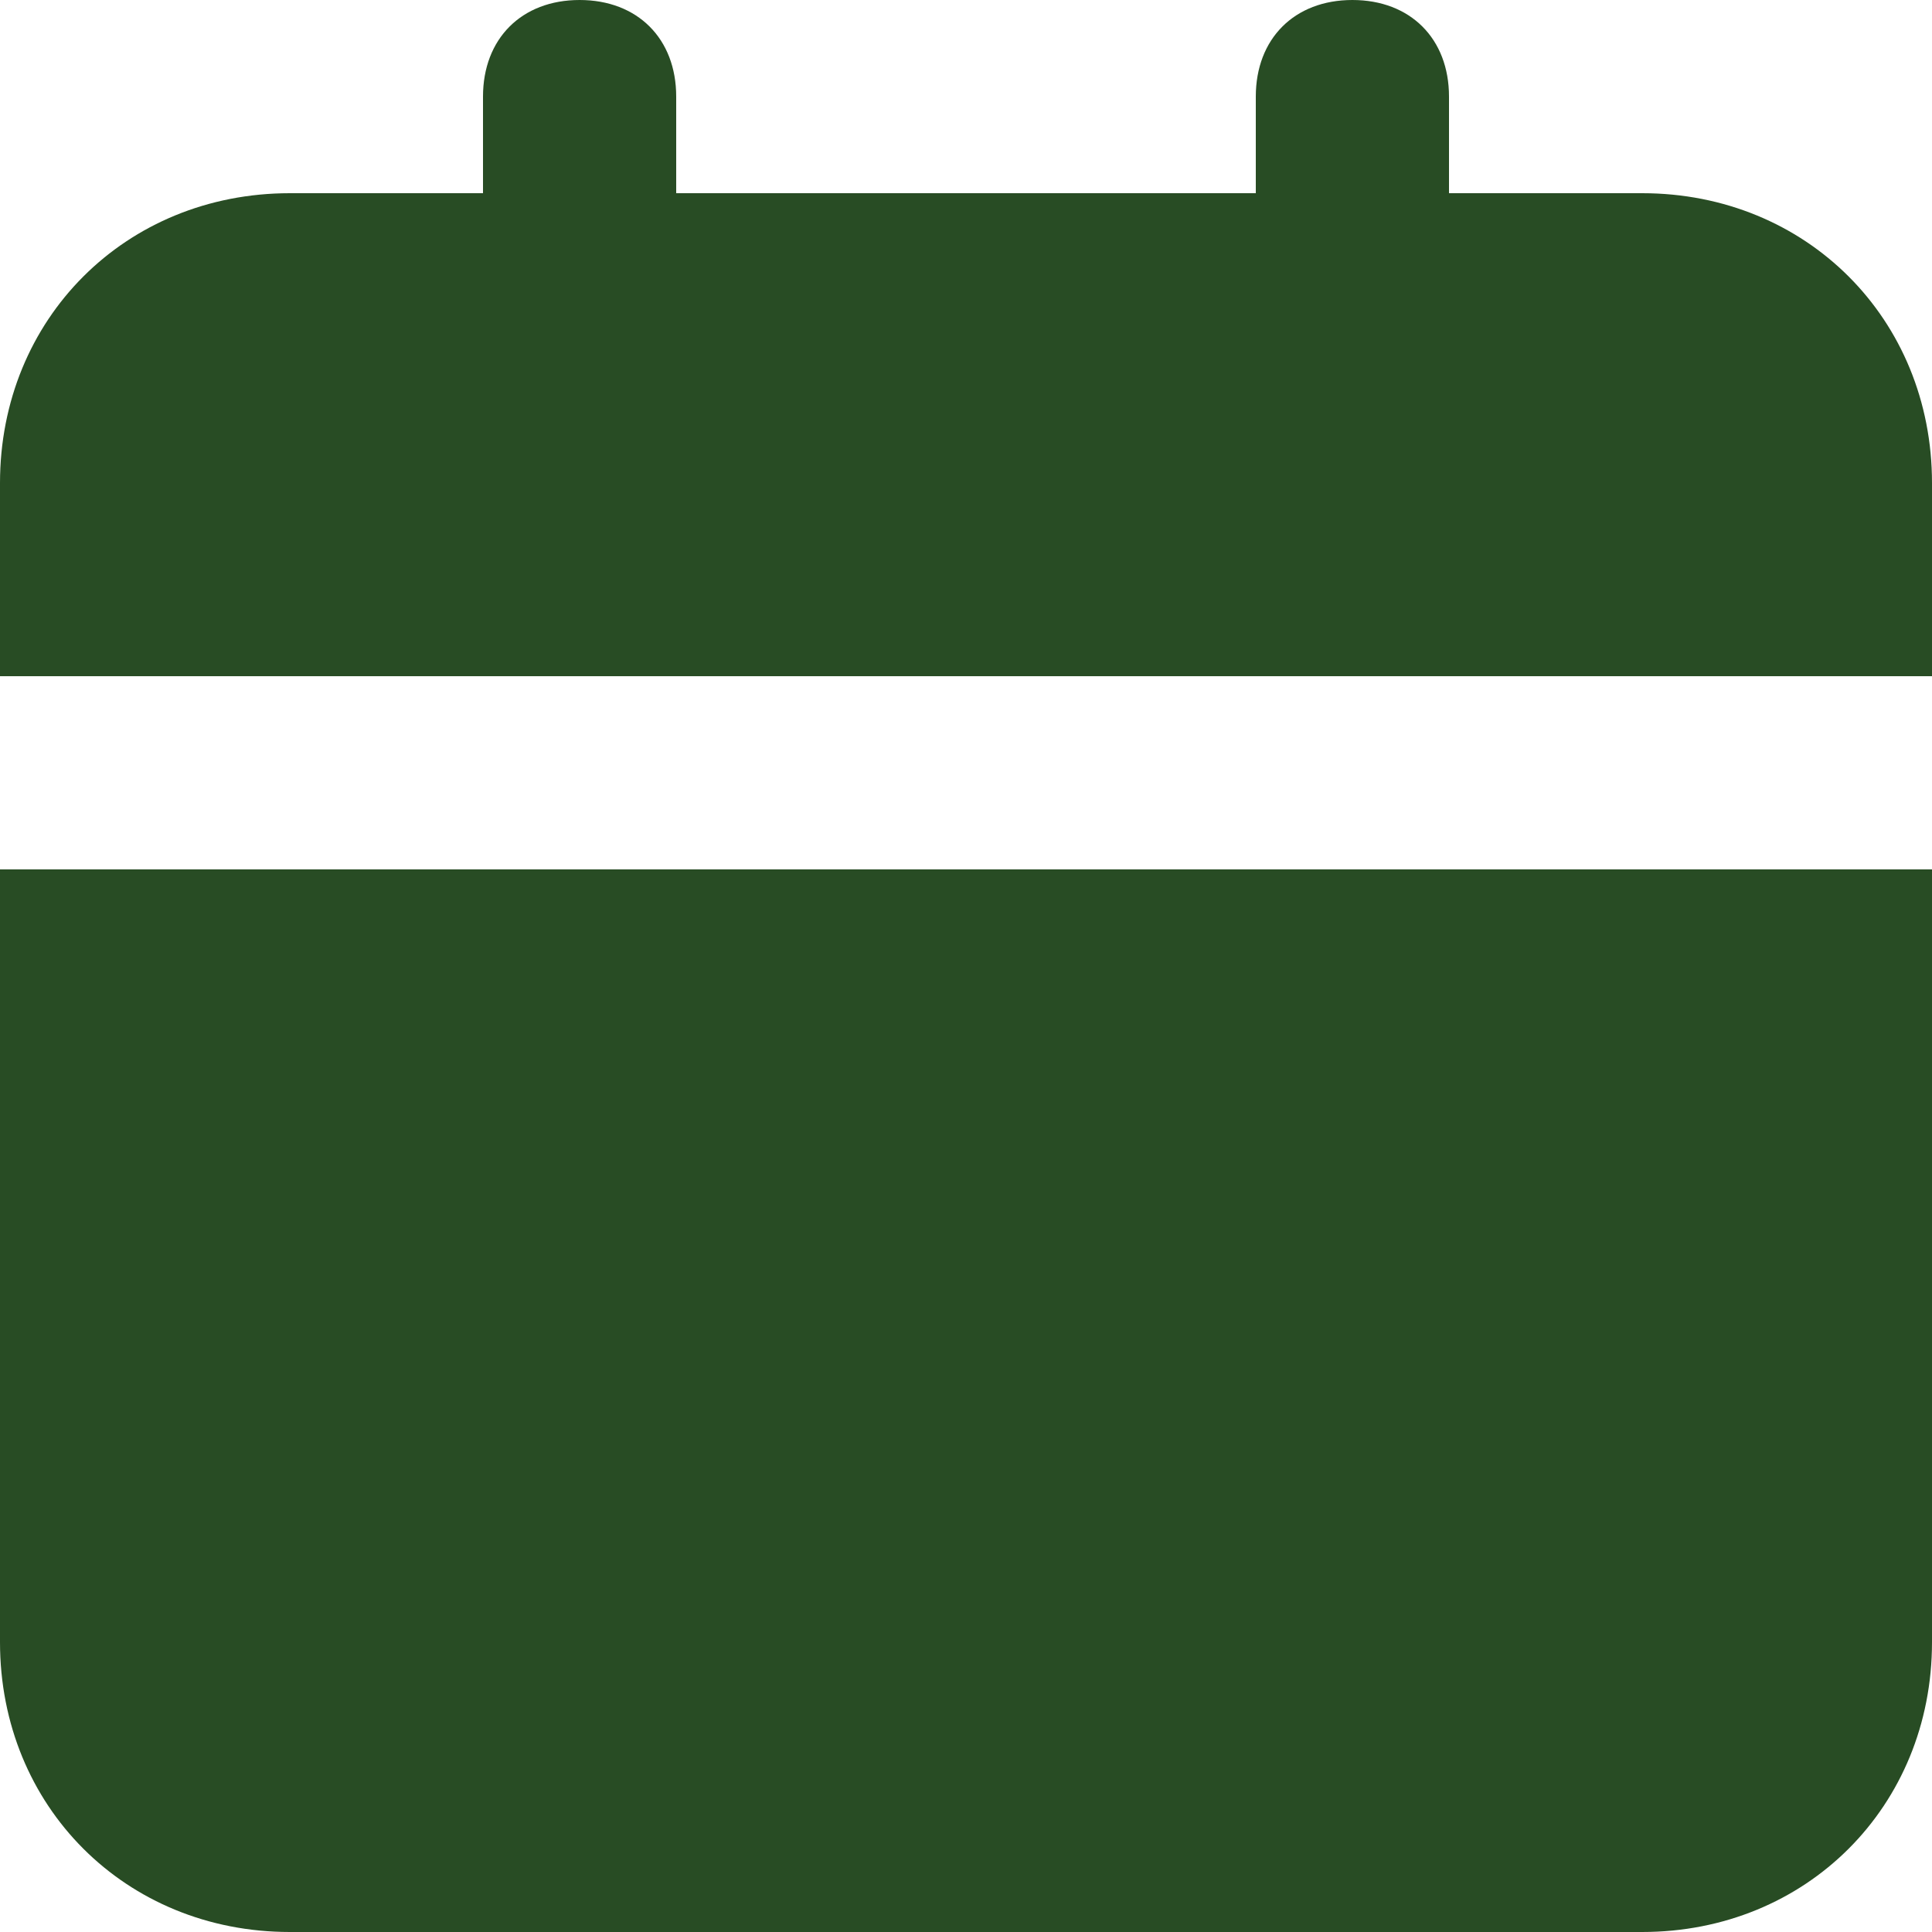
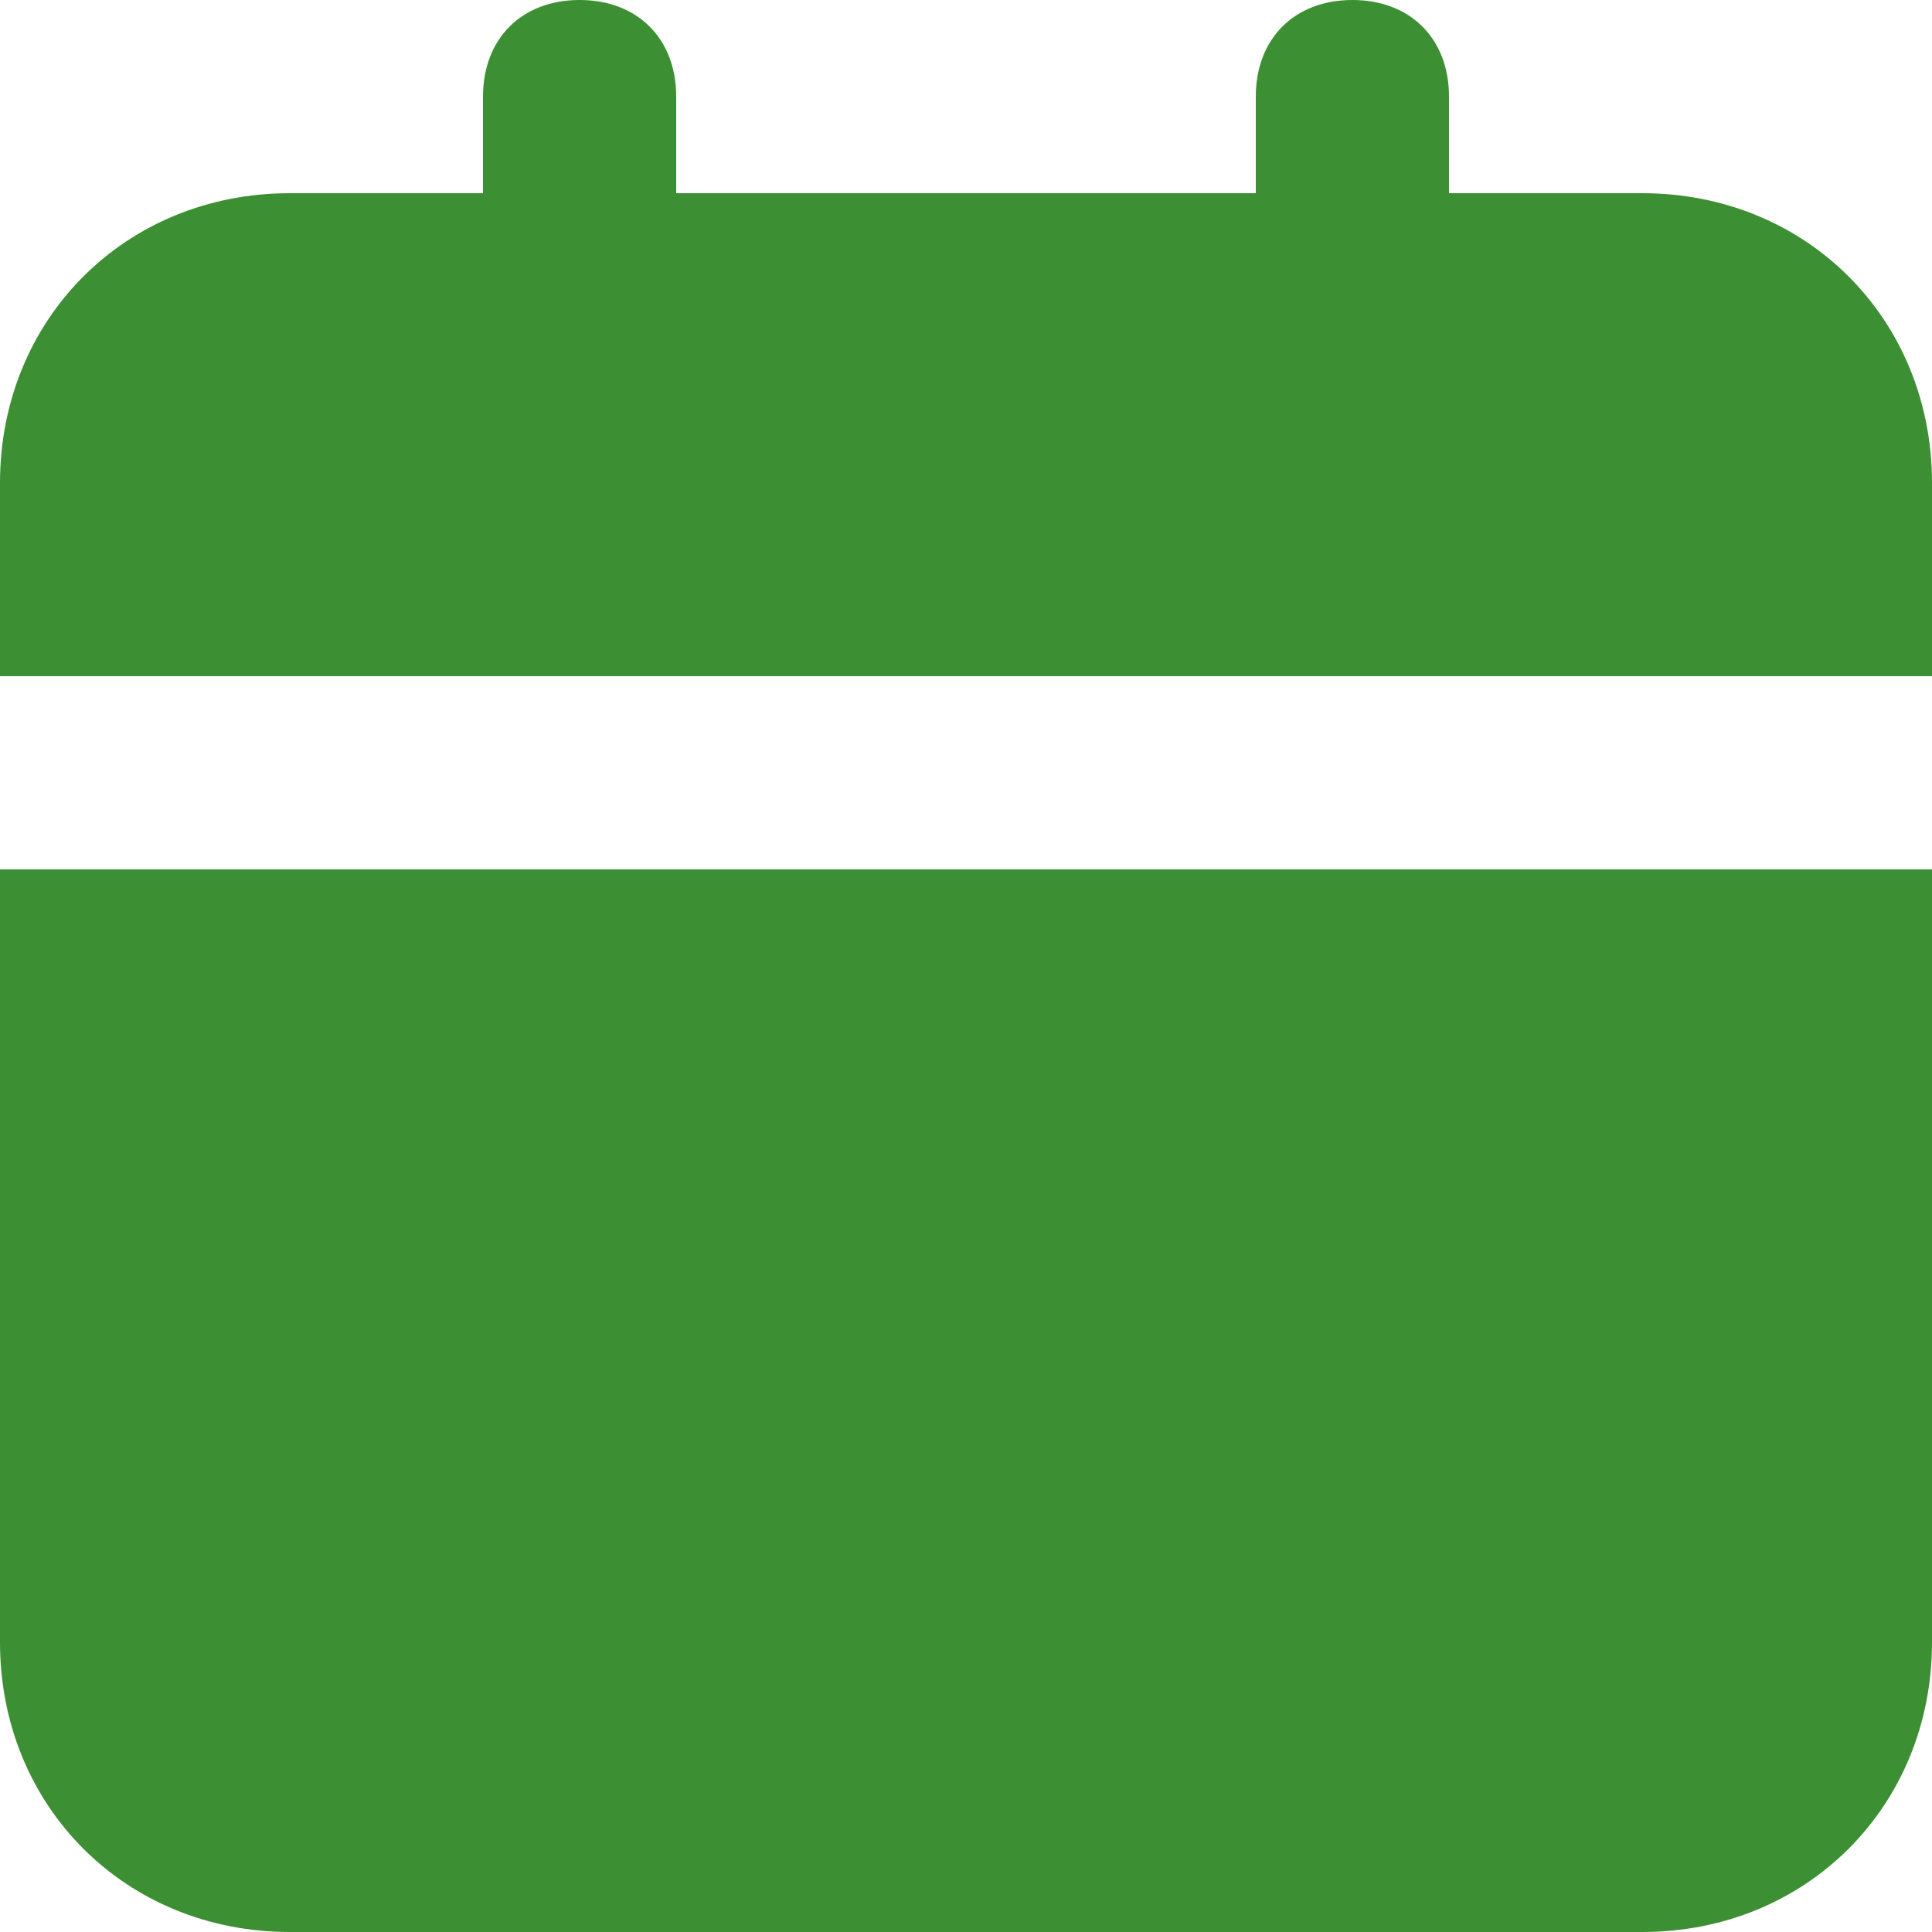
<svg xmlns="http://www.w3.org/2000/svg" width="190" height="190" viewBox="0 0 190 190" fill="none">
-   <path d="M0 161.5C0 177.65 12.35 190 28.5 190H161.5C177.65 190 190 177.65 190 161.5V85.5H0V161.5ZM161.5 19H142.5V9.5C142.5 3.8 138.7 0 133 0C127.3 0 123.5 3.8 123.5 9.5V19H66.5V9.5C66.5 3.8 62.7 0 57 0C51.3 0 47.5 3.8 47.5 9.5V19H28.5C12.35 19 0 31.35 0 47.5V66.5H190V47.5C190 31.35 177.65 19 161.5 19Z" fill="#284C24" />
+   <path d="M0 161.5C0 177.65 12.35 190 28.5 190H161.5C177.65 190 190 177.65 190 161.5V85.5H0V161.5ZM161.5 19H142.5V9.5C142.5 3.8 138.7 0 133 0C127.3 0 123.5 3.8 123.5 9.5V19H66.5V9.5C66.5 3.8 62.7 0 57 0C51.3 0 47.5 3.8 47.5 9.5V19H28.5C12.35 19 0 31.35 0 47.5V66.5H190V47.5C190 31.35 177.65 19 161.5 19Z" fill="#3C8F33" />
</svg>
